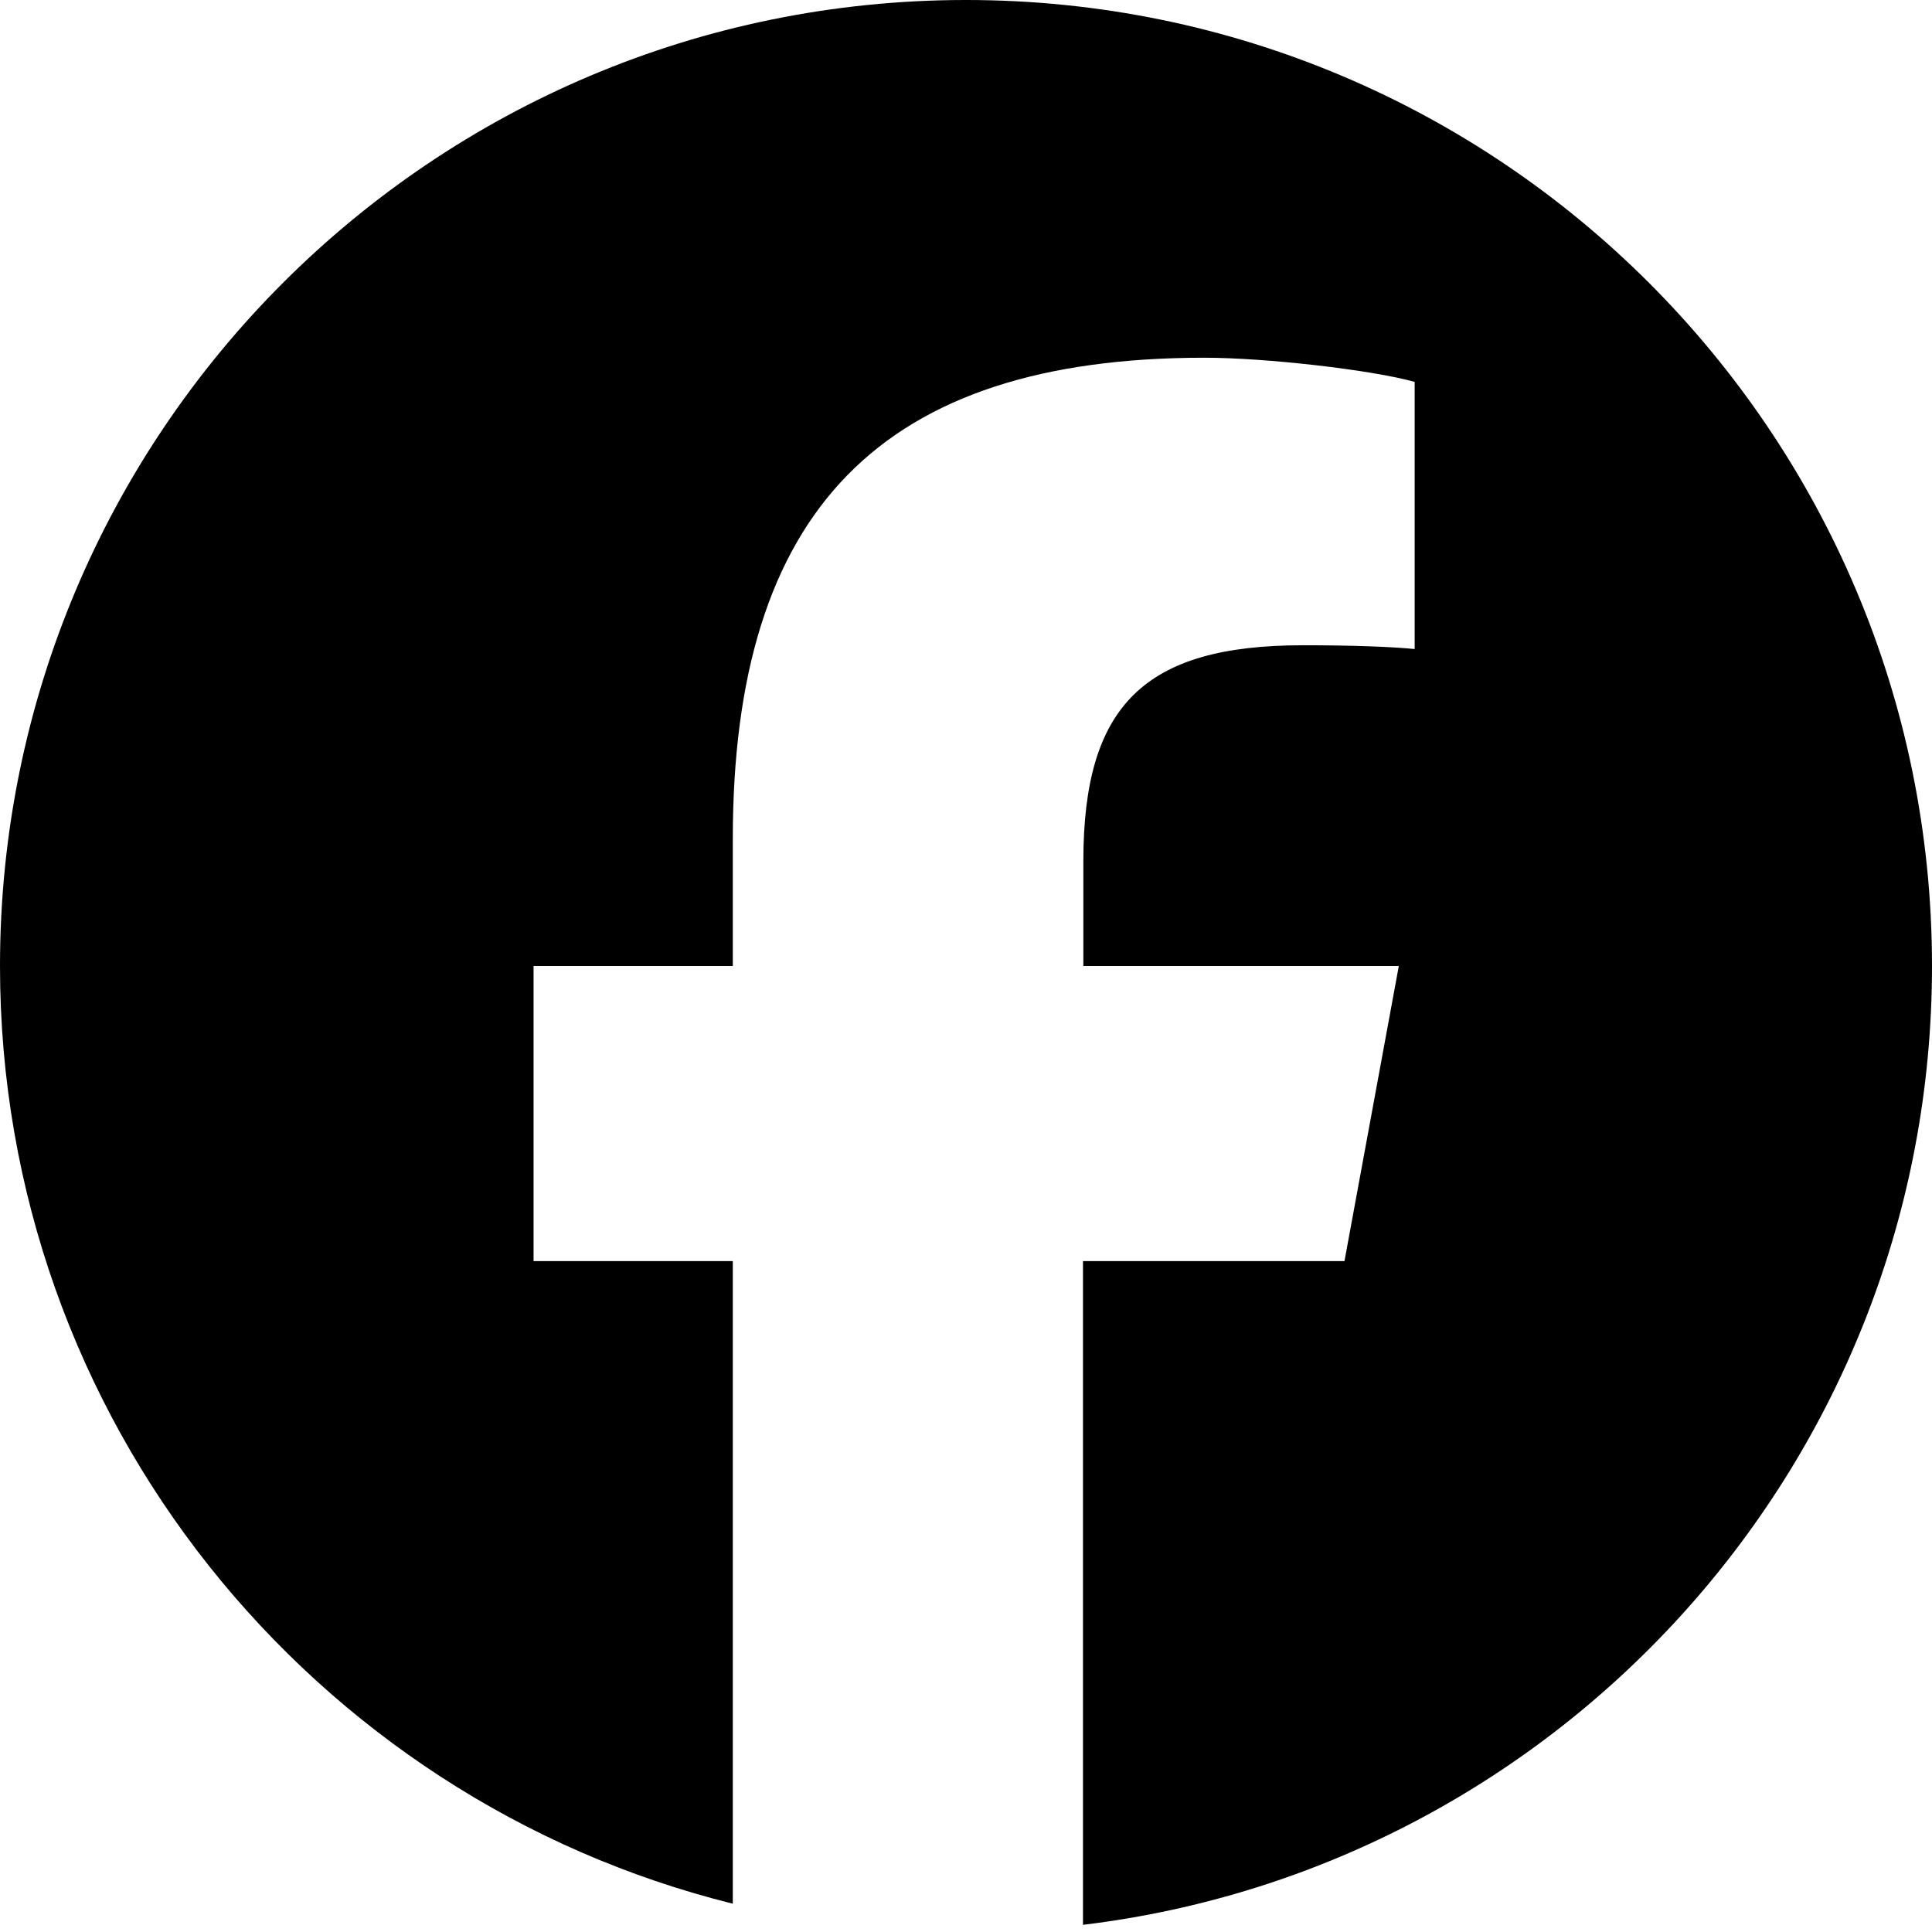
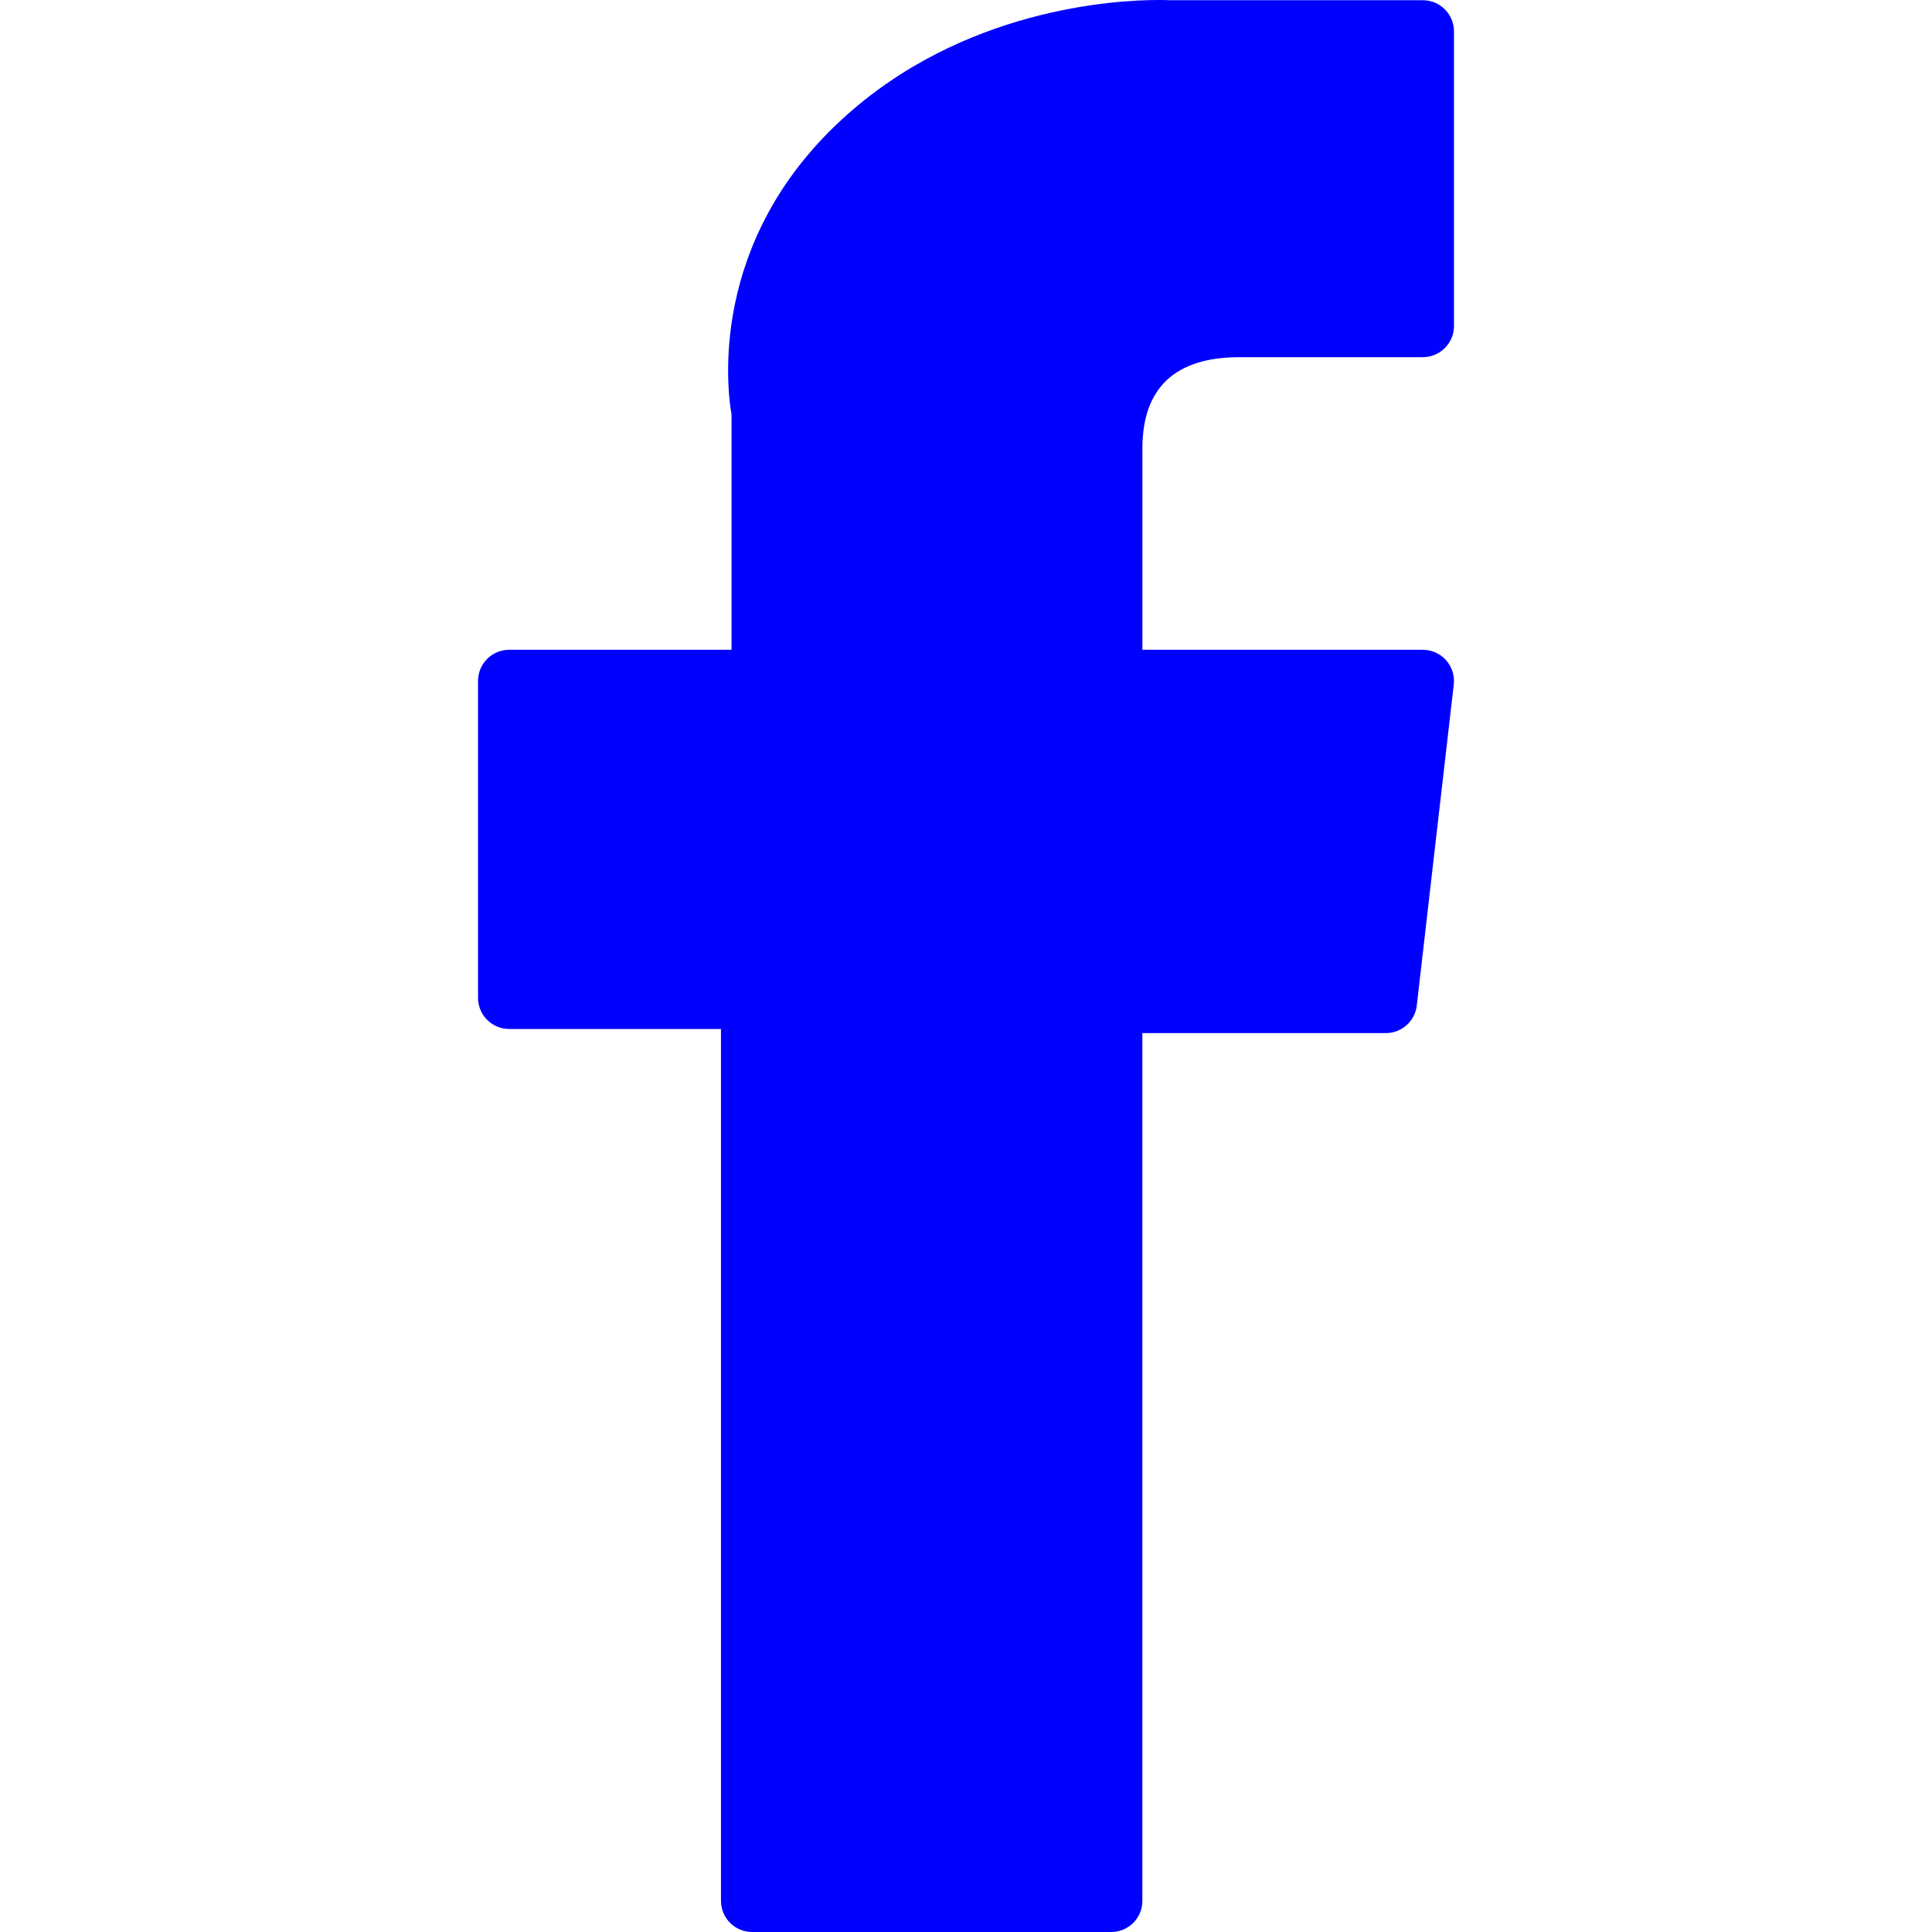
- <svg xmlns="http://www.w3.org/2000/svg" height="16" width="16" viewBox="0 0 512 512">
-   <path opacity="1" fill="" d="M512 256C512 114.6 397.4 0 256 0S0 114.6 0 256C0 376 82.7 476.8 194.2 504.5V334.2H141.4V256h52.8V222.3c0-87.1 39.4-127.5 125-127.5c16.2 0 44.2 3.2 55.7 6.4V172c-6-.6-16.5-1-29.6-1c-42 0-58.2 15.9-58.2 57.2V256h83.6l-14.4 78.2H287V510.1C413.8 494.8 512 386.9 512 256h0z" />
+ <svg xmlns="http://www.w3.org/2000/svg" fill="#000000" height="800px" width="800px" version="1.1" id="Layer_1" viewBox="0 0 310 310" xml:space="preserve">
+   <g id="XMLID_834_">
+     <path id="XMLID_835_" fill="blue" d="M81.703,165.106h33.981V305c0,2.762,2.238,5,5,5h57.616c2.762,0,5-2.238,5-5V165.765h39.064   c2.54,0,4.677-1.906,4.967-4.429l5.933-51.502c0.163-1.417-0.286-2.836-1.234-3.899c-0.949-1.064-2.307-1.673-3.732-1.673h-44.996   V71.978c0-9.732,5.24-14.667,15.576-14.667c1.473,0,29.42,0,29.42,0c2.762,0,5-2.239,5-5V5.037c0-2.762-2.238-5-5-5h-40.545   C187.467,0.023,186.832,0,185.896,0c-7.035,0-31.488,1.381-50.804,19.151c-21.402,19.692-18.427,43.27-17.716,47.358v37.752H81.703   c-2.762,0-5,2.238-5,5v50.844C76.703,162.867,78.941,165.106,81.703,165.106z" />
+   </g>
</svg>
